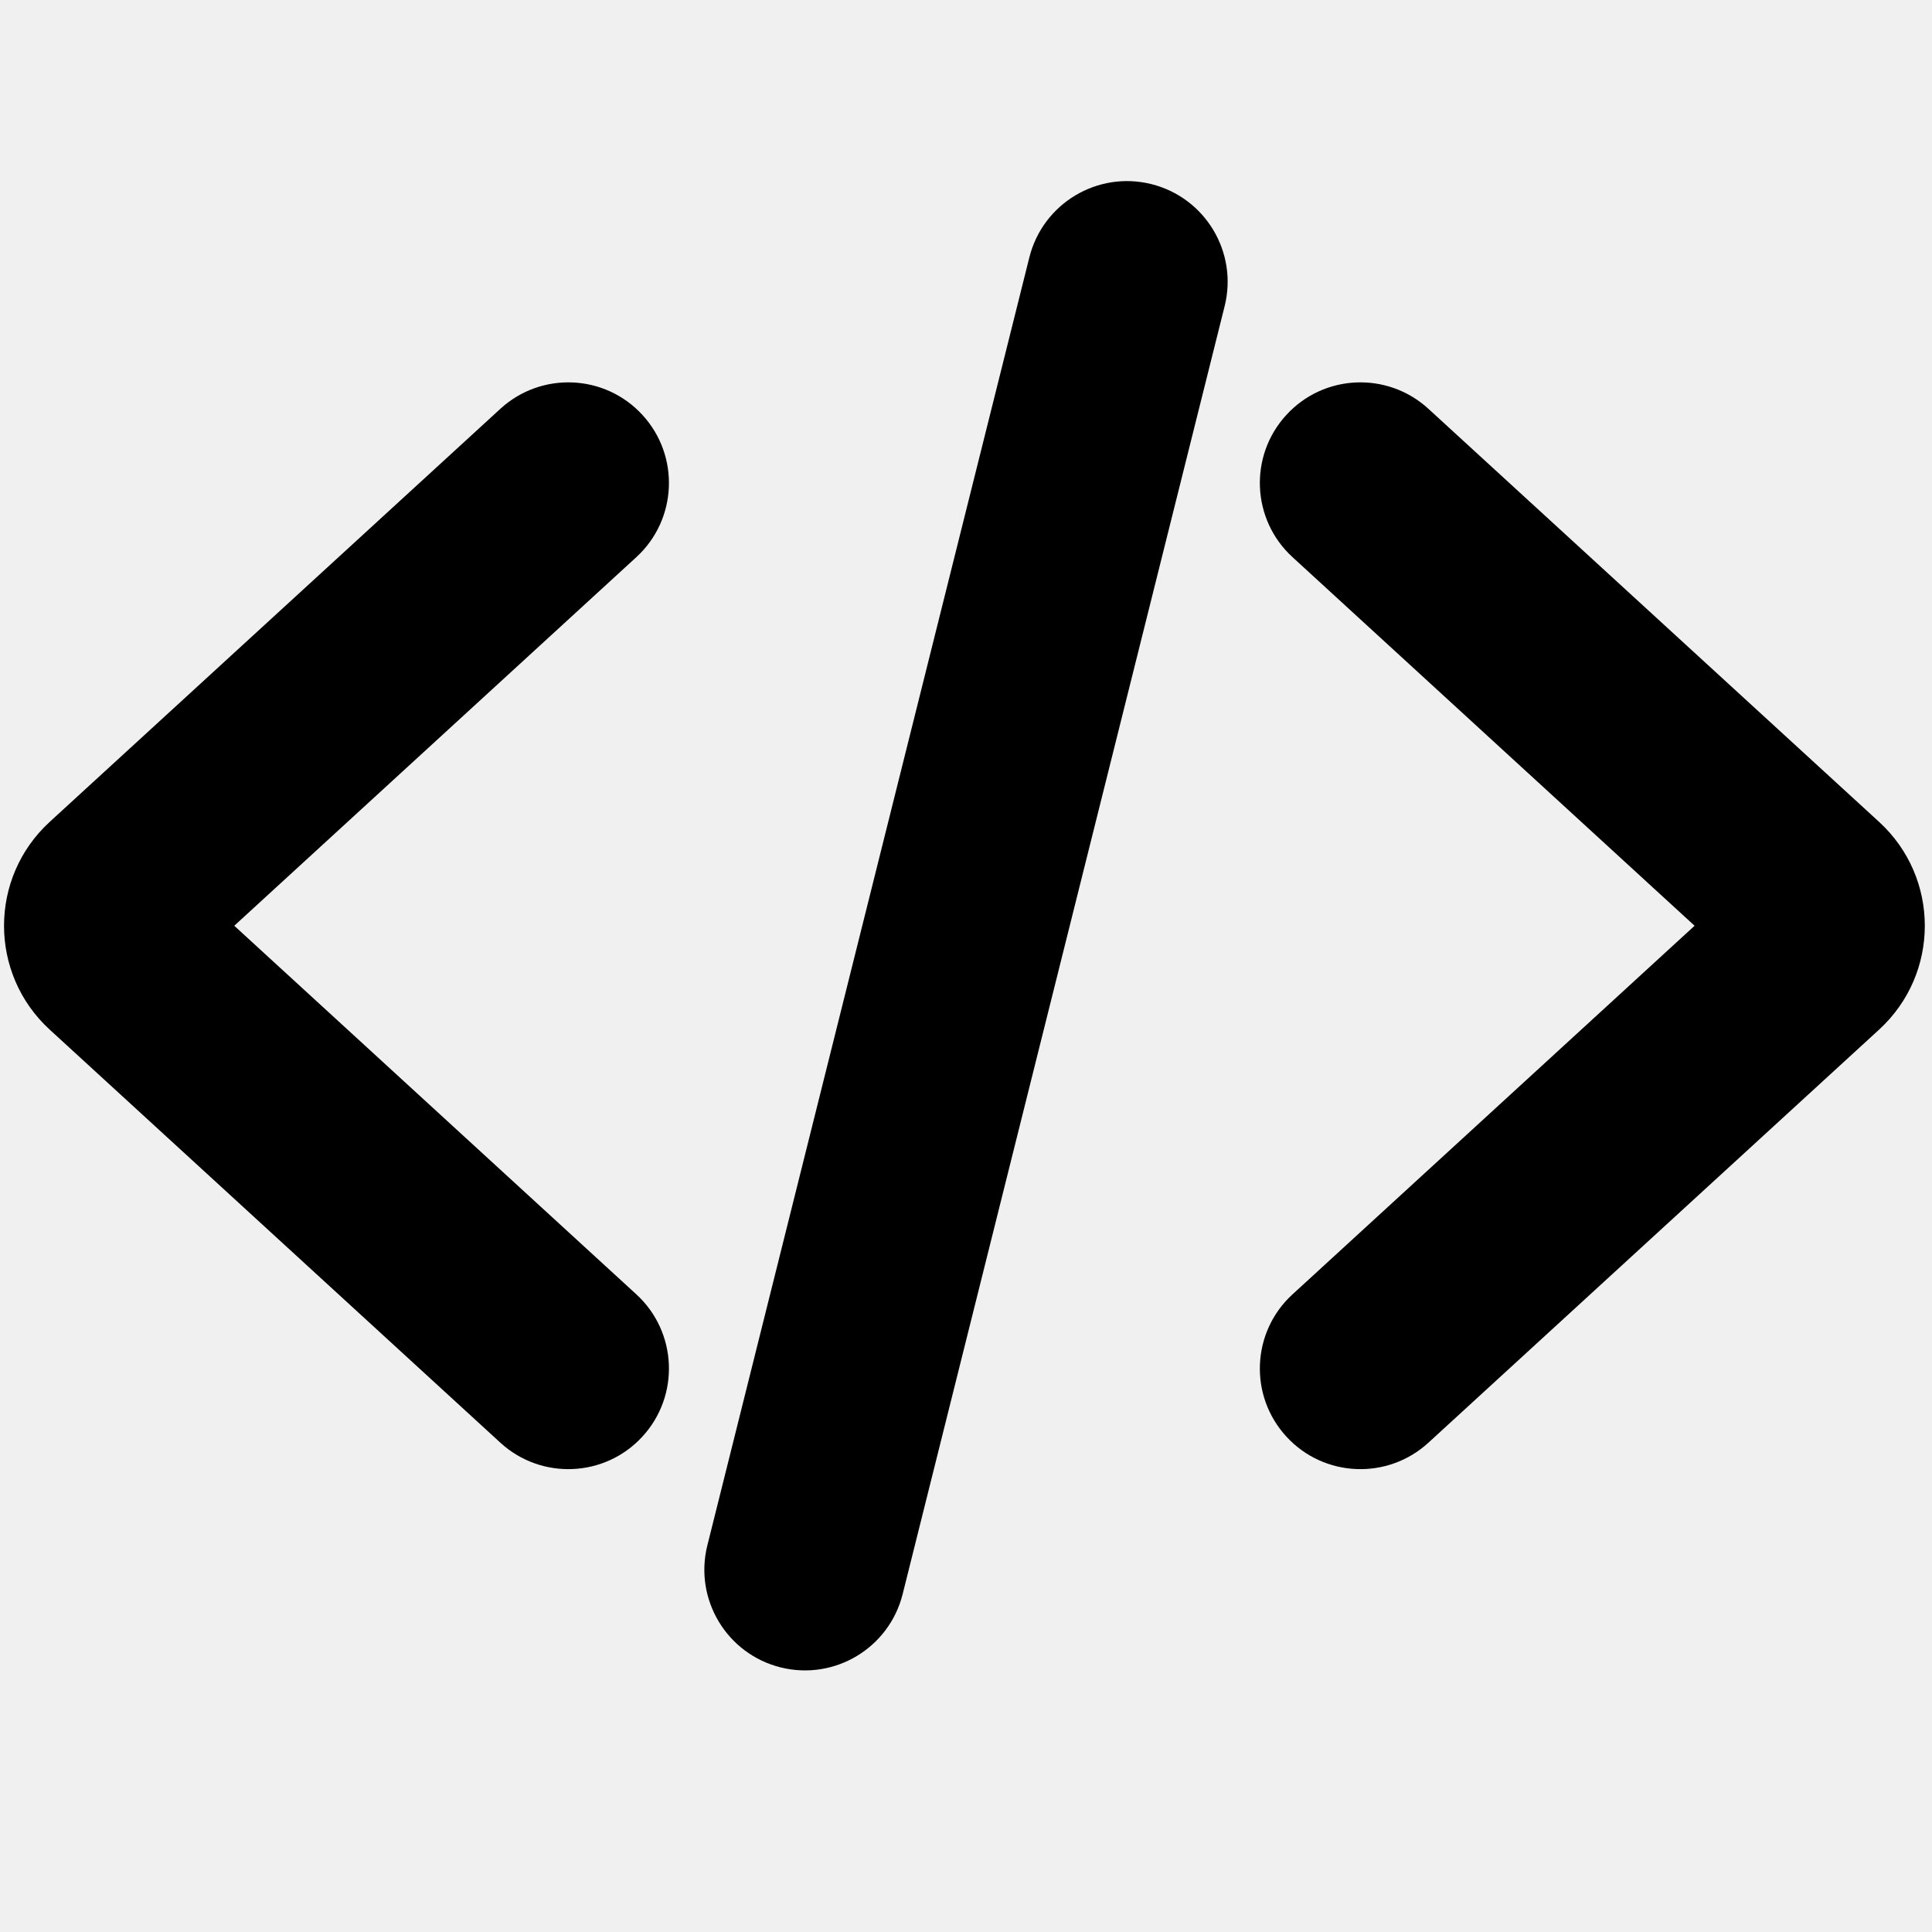
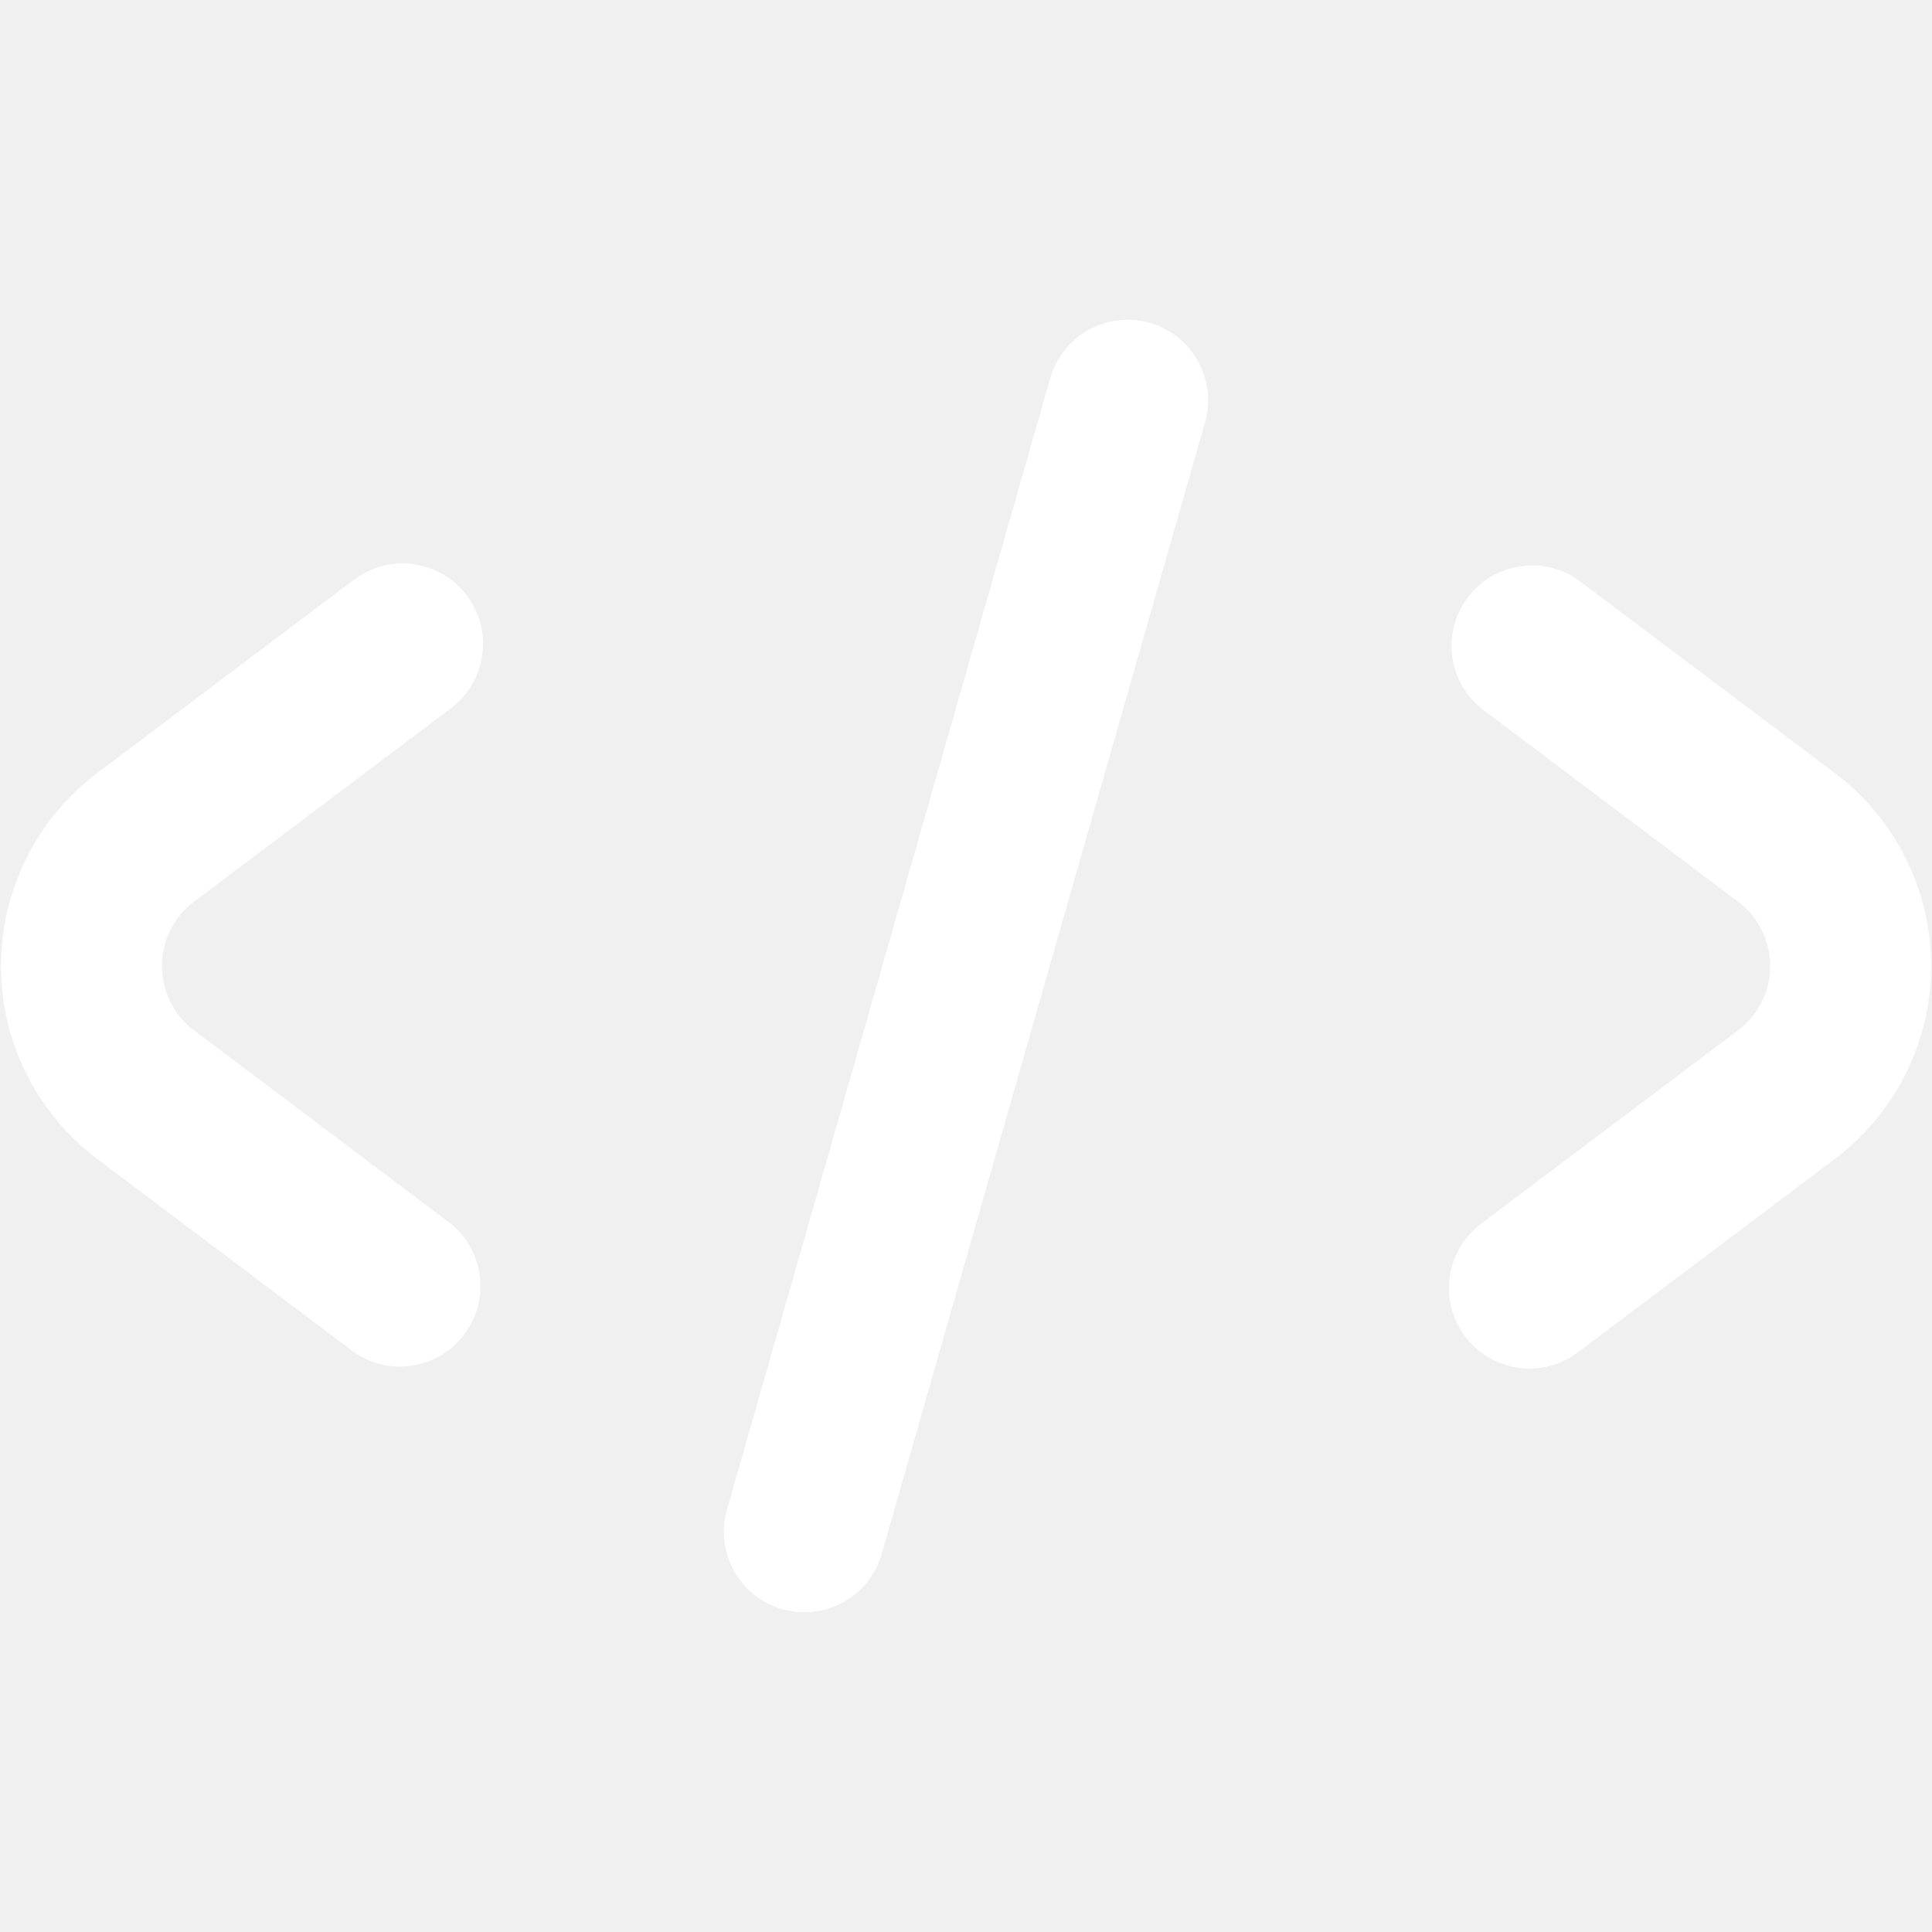
- <svg xmlns="http://www.w3.org/2000/svg" width="800px" height="800px" viewBox="0 0 24 24" fill="none">
-   <path d="M7.905 6.921C8.413 6.455 8.448 5.664 7.981 5.155C7.515 4.646 6.724 4.612 6.215 5.079L7.905 6.921ZM1.462 11.131L2.307 12.053L2.307 12.053L1.462 11.131ZM1.462 11.869L2.307 10.947L2.307 10.947L1.462 11.869ZM6.215 17.921C6.724 18.388 7.515 18.354 7.981 17.845C8.448 17.336 8.413 16.545 7.905 16.079L6.215 17.921ZM6.215 5.079L0.617 10.21L2.307 12.053L7.905 6.921L6.215 5.079ZM0.617 12.79L6.215 17.921L7.905 16.079L2.307 10.947L0.617 12.79ZM0.617 10.21C-0.139 10.904 -0.139 12.096 0.617 12.79L2.307 10.947C2.631 11.244 2.631 11.756 2.307 12.053L0.617 10.21Z" fill="#000000" />
-   <path d="M16.056 16.079C15.547 16.545 15.512 17.336 15.979 17.845C16.445 18.354 17.236 18.388 17.745 17.921L16.056 16.079ZM22.498 11.869L21.654 10.947L21.654 10.947L22.498 11.869ZM22.498 11.131L21.654 12.053L21.654 12.053L22.498 11.131ZM17.745 5.079C17.236 4.612 16.445 4.646 15.979 5.155C15.512 5.664 15.547 6.455 16.056 6.921L17.745 5.079ZM17.745 17.921L23.343 12.79L21.654 10.947L16.056 16.079L17.745 17.921ZM23.343 10.21L17.745 5.079L16.056 6.921L21.654 12.053L23.343 10.21ZM23.343 12.79C24.1 12.096 24.1 10.904 23.343 10.21L21.654 12.053C21.329 11.756 21.329 11.244 21.654 10.947L23.343 12.79Z" fill="#000000" />
-   <path d="M15.213 3.803C15.38 3.133 14.973 2.455 14.303 2.287C13.633 2.12 12.955 2.527 12.787 3.197L15.213 3.803ZM8.787 19.197C8.62 19.867 9.027 20.545 9.697 20.713C10.367 20.88 11.045 20.473 11.213 19.803L8.787 19.197ZM12.787 3.197L8.787 19.197L11.213 19.803L15.213 3.803L12.787 3.197Z" fill="#000000" />
+ <svg xmlns="http://www.w3.org/2000/svg" width="800" height="800" viewBox="0 0 24 24" fill="none">
+   <g fill="#fff">
+     <path d="M14.961 5.275a1 1 0 1 0-1.922-.55l-4 14a1 1 0 1 0 1.922.55l4-14ZM5.8 7.399a1 1 0 0 1-.199 1.4L2.41 11.201a1 1 0 0 0 0 1.598L5.6 15.201A1 1 0 0 1 4.4 16.799l-3.192-2.402a3 3 0 0 1 0-4.794L4.399 7.2a1 1 0 0 1 1.4.198ZM18.2 16.601a1 1 0 0 1 .199-1.4l3.192-2.402a1 1 0 0 0 0-1.598L18.4 8.799A1 1 0 0 1 19.6 7.201l3.193 2.402a3 3 0 0 1 0 4.794L19.6 16.8a1 1 0 0 1-1.4-.198Z" />
+   </g>
</svg>
